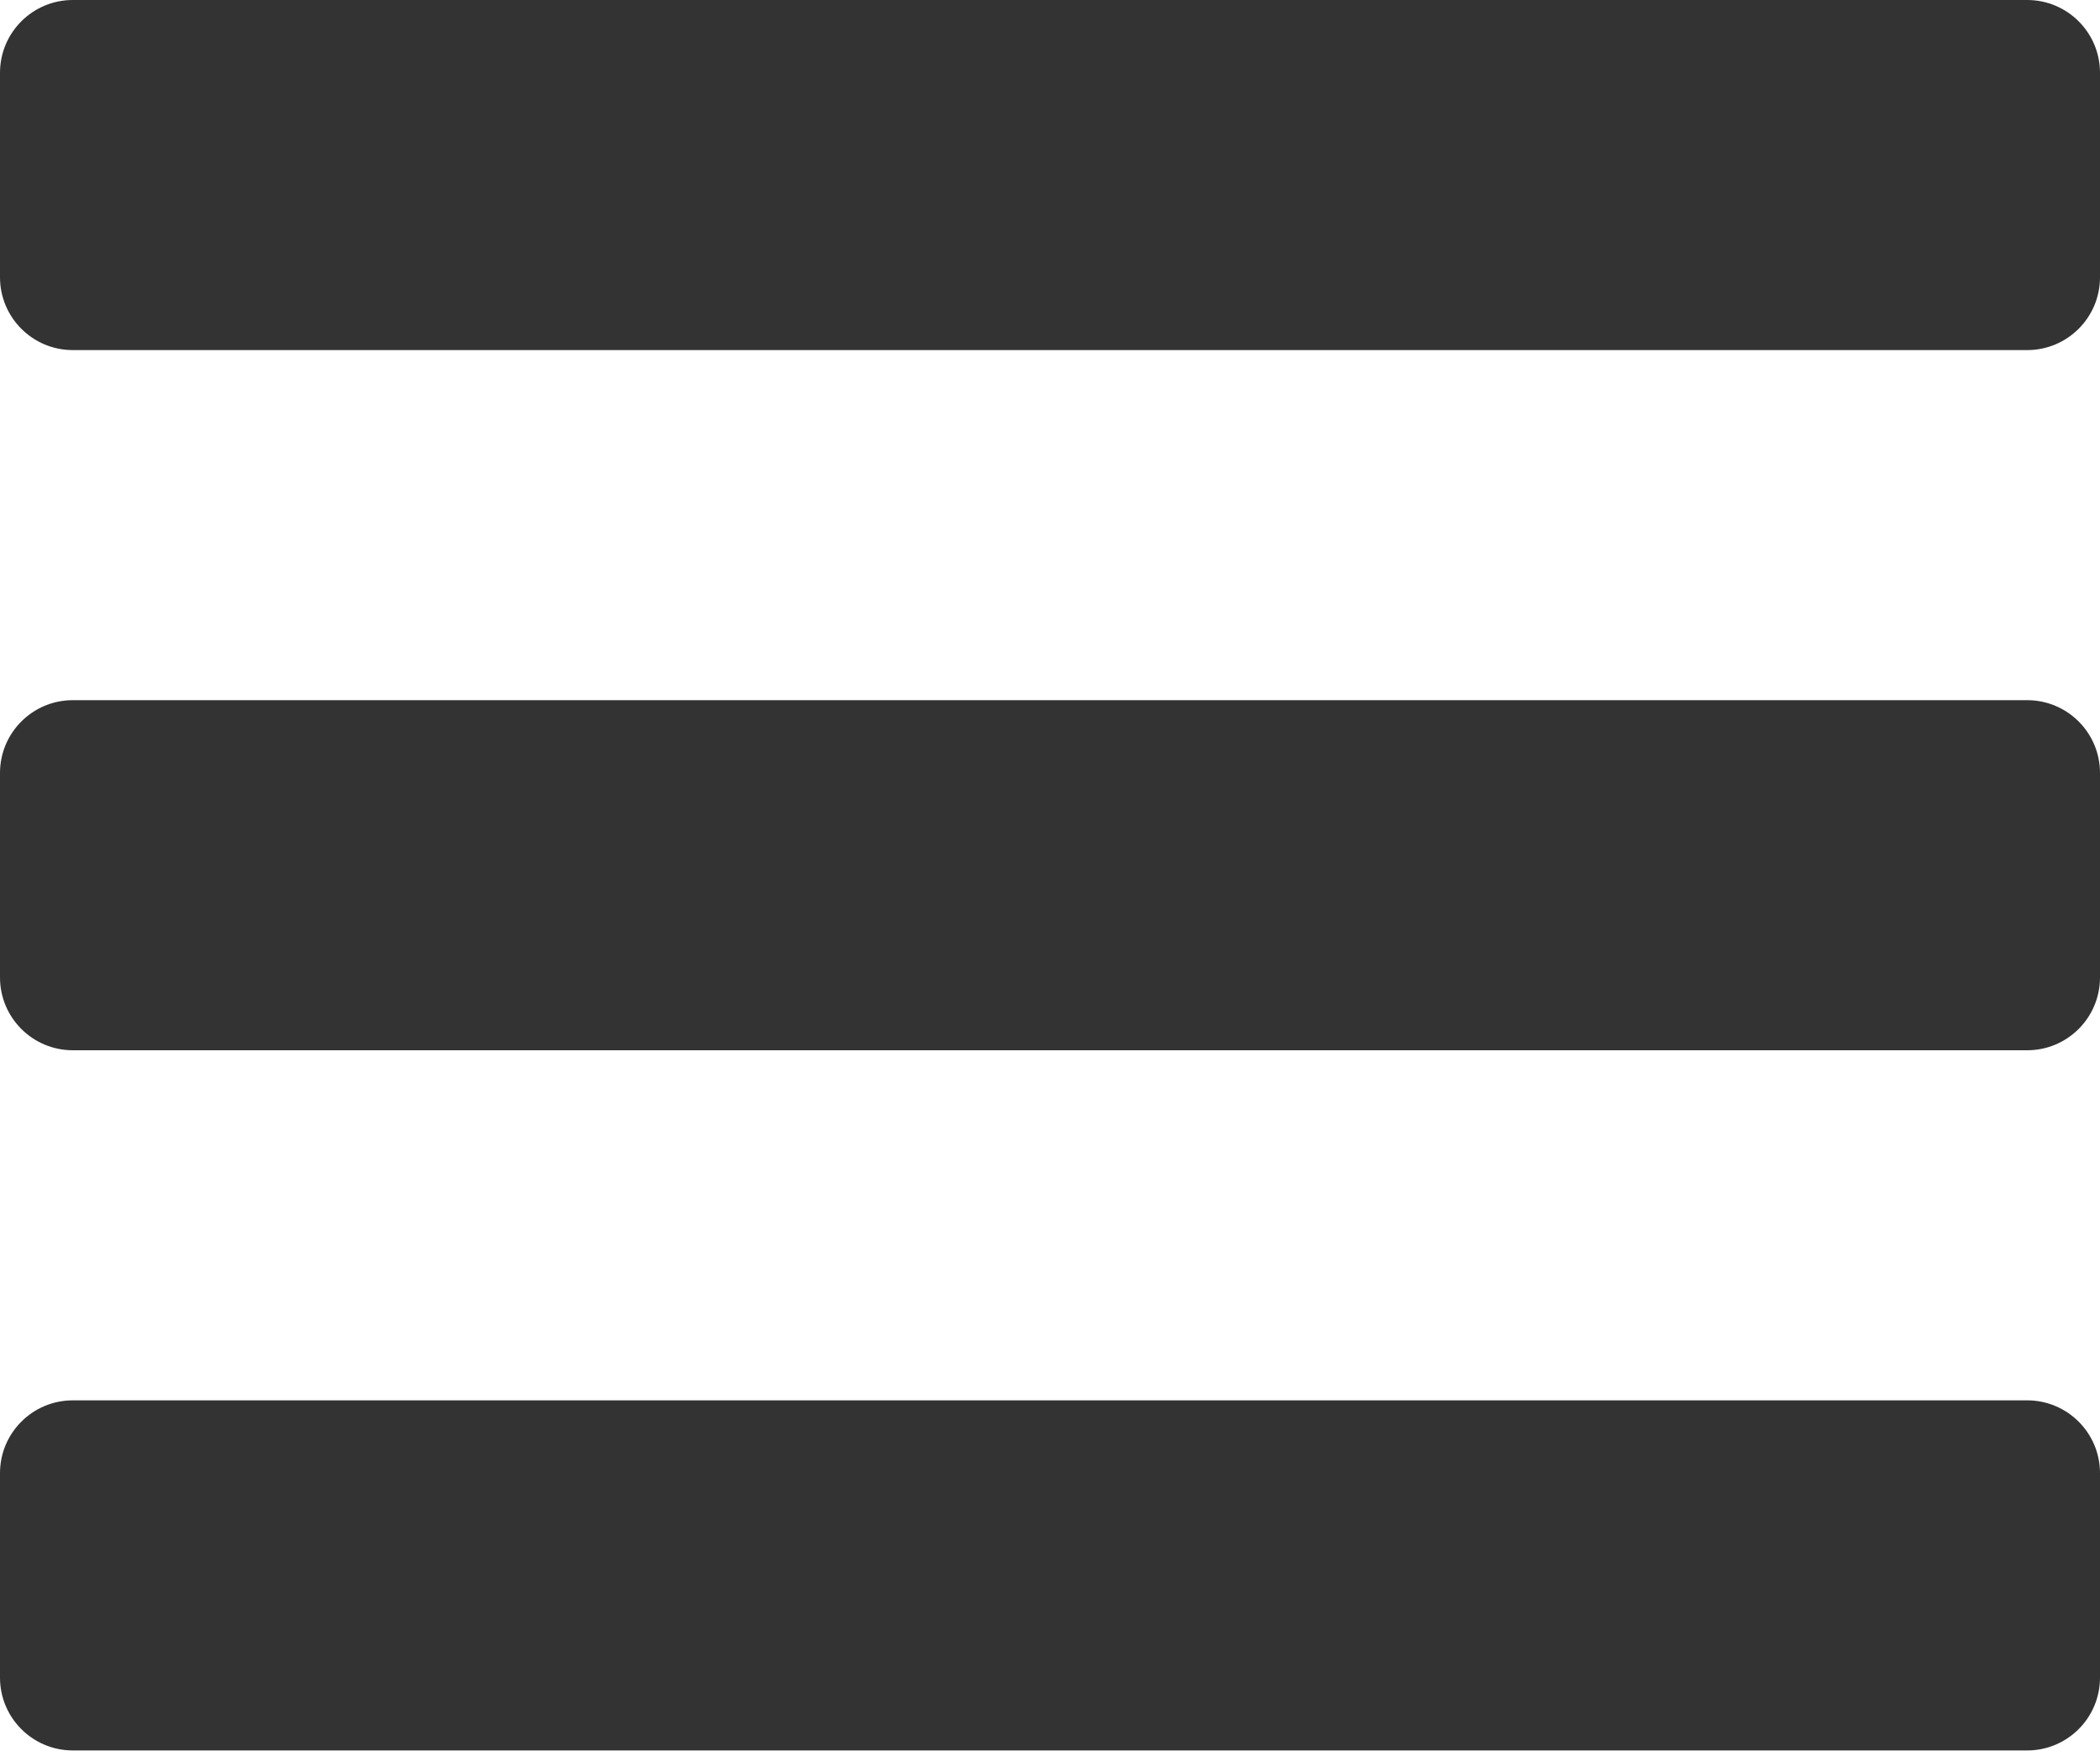
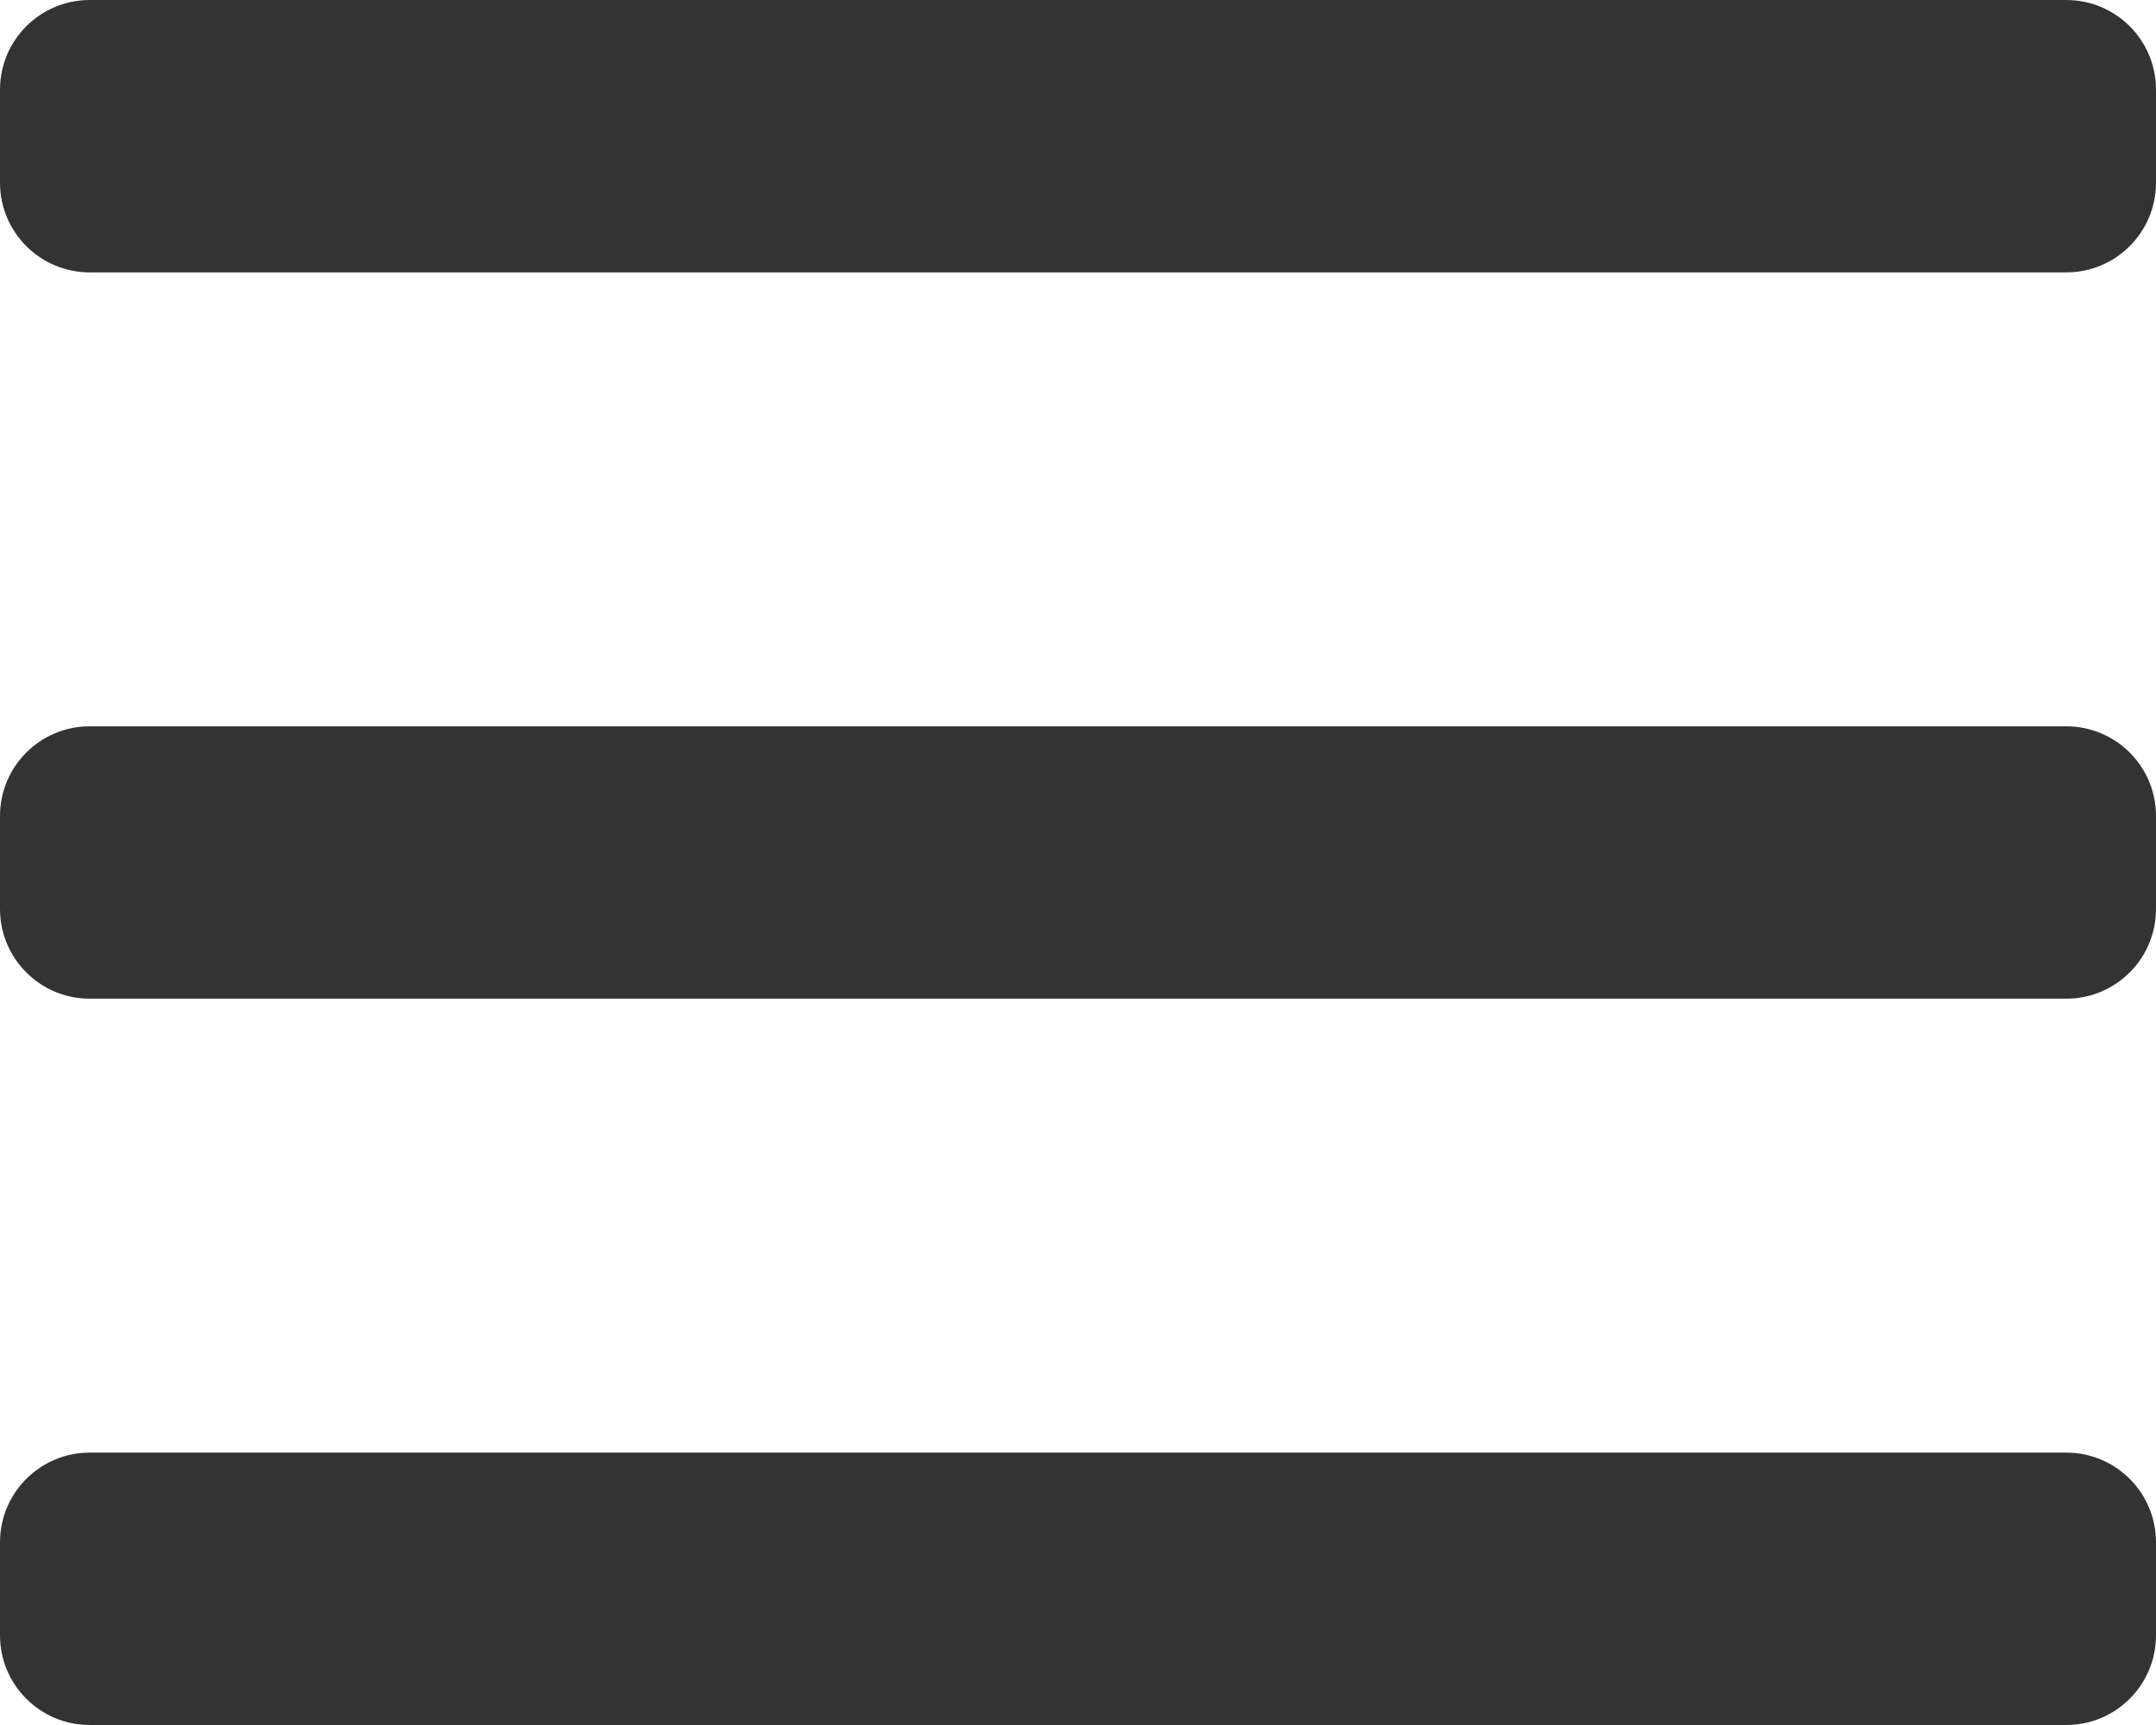
- <svg xmlns="http://www.w3.org/2000/svg" width="30px" height="25px" viewBox="0 0 30 25" version="1.1">
+ <svg xmlns="http://www.w3.org/2000/svg" width="25px" height="20px" viewBox="0 0 25 20" version="1.1">
  <g id="Symbols" stroke="none" stroke-width="1" fill="none" fill-rule="evenodd">
    <g id="Hamburger-Icon" fill="#333333">
      <g id="menu_icon">
-         <rect id="Rectangle" x="0" y="20" width="30" height="5" rx="1.04" />
-         <rect id="Rectangle-Copy" x="0" y="10" width="30" height="5" rx="1.04" />
-         <rect id="Rectangle-Copy-2" x="0" y="0" width="30" height="5" rx="1.04" />
+         <rect id="Rectangle" x="0" y="16.842" width="25" height="3.158" rx="1.04" />
+         <rect id="Rectangle-Copy" x="0" y="8.421" width="25" height="3.158" rx="1.04" />
+         <rect id="Rectangle-Copy-2" x="0" y="0" width="25" height="3.158" rx="1.04" />
      </g>
    </g>
  </g>
</svg>
